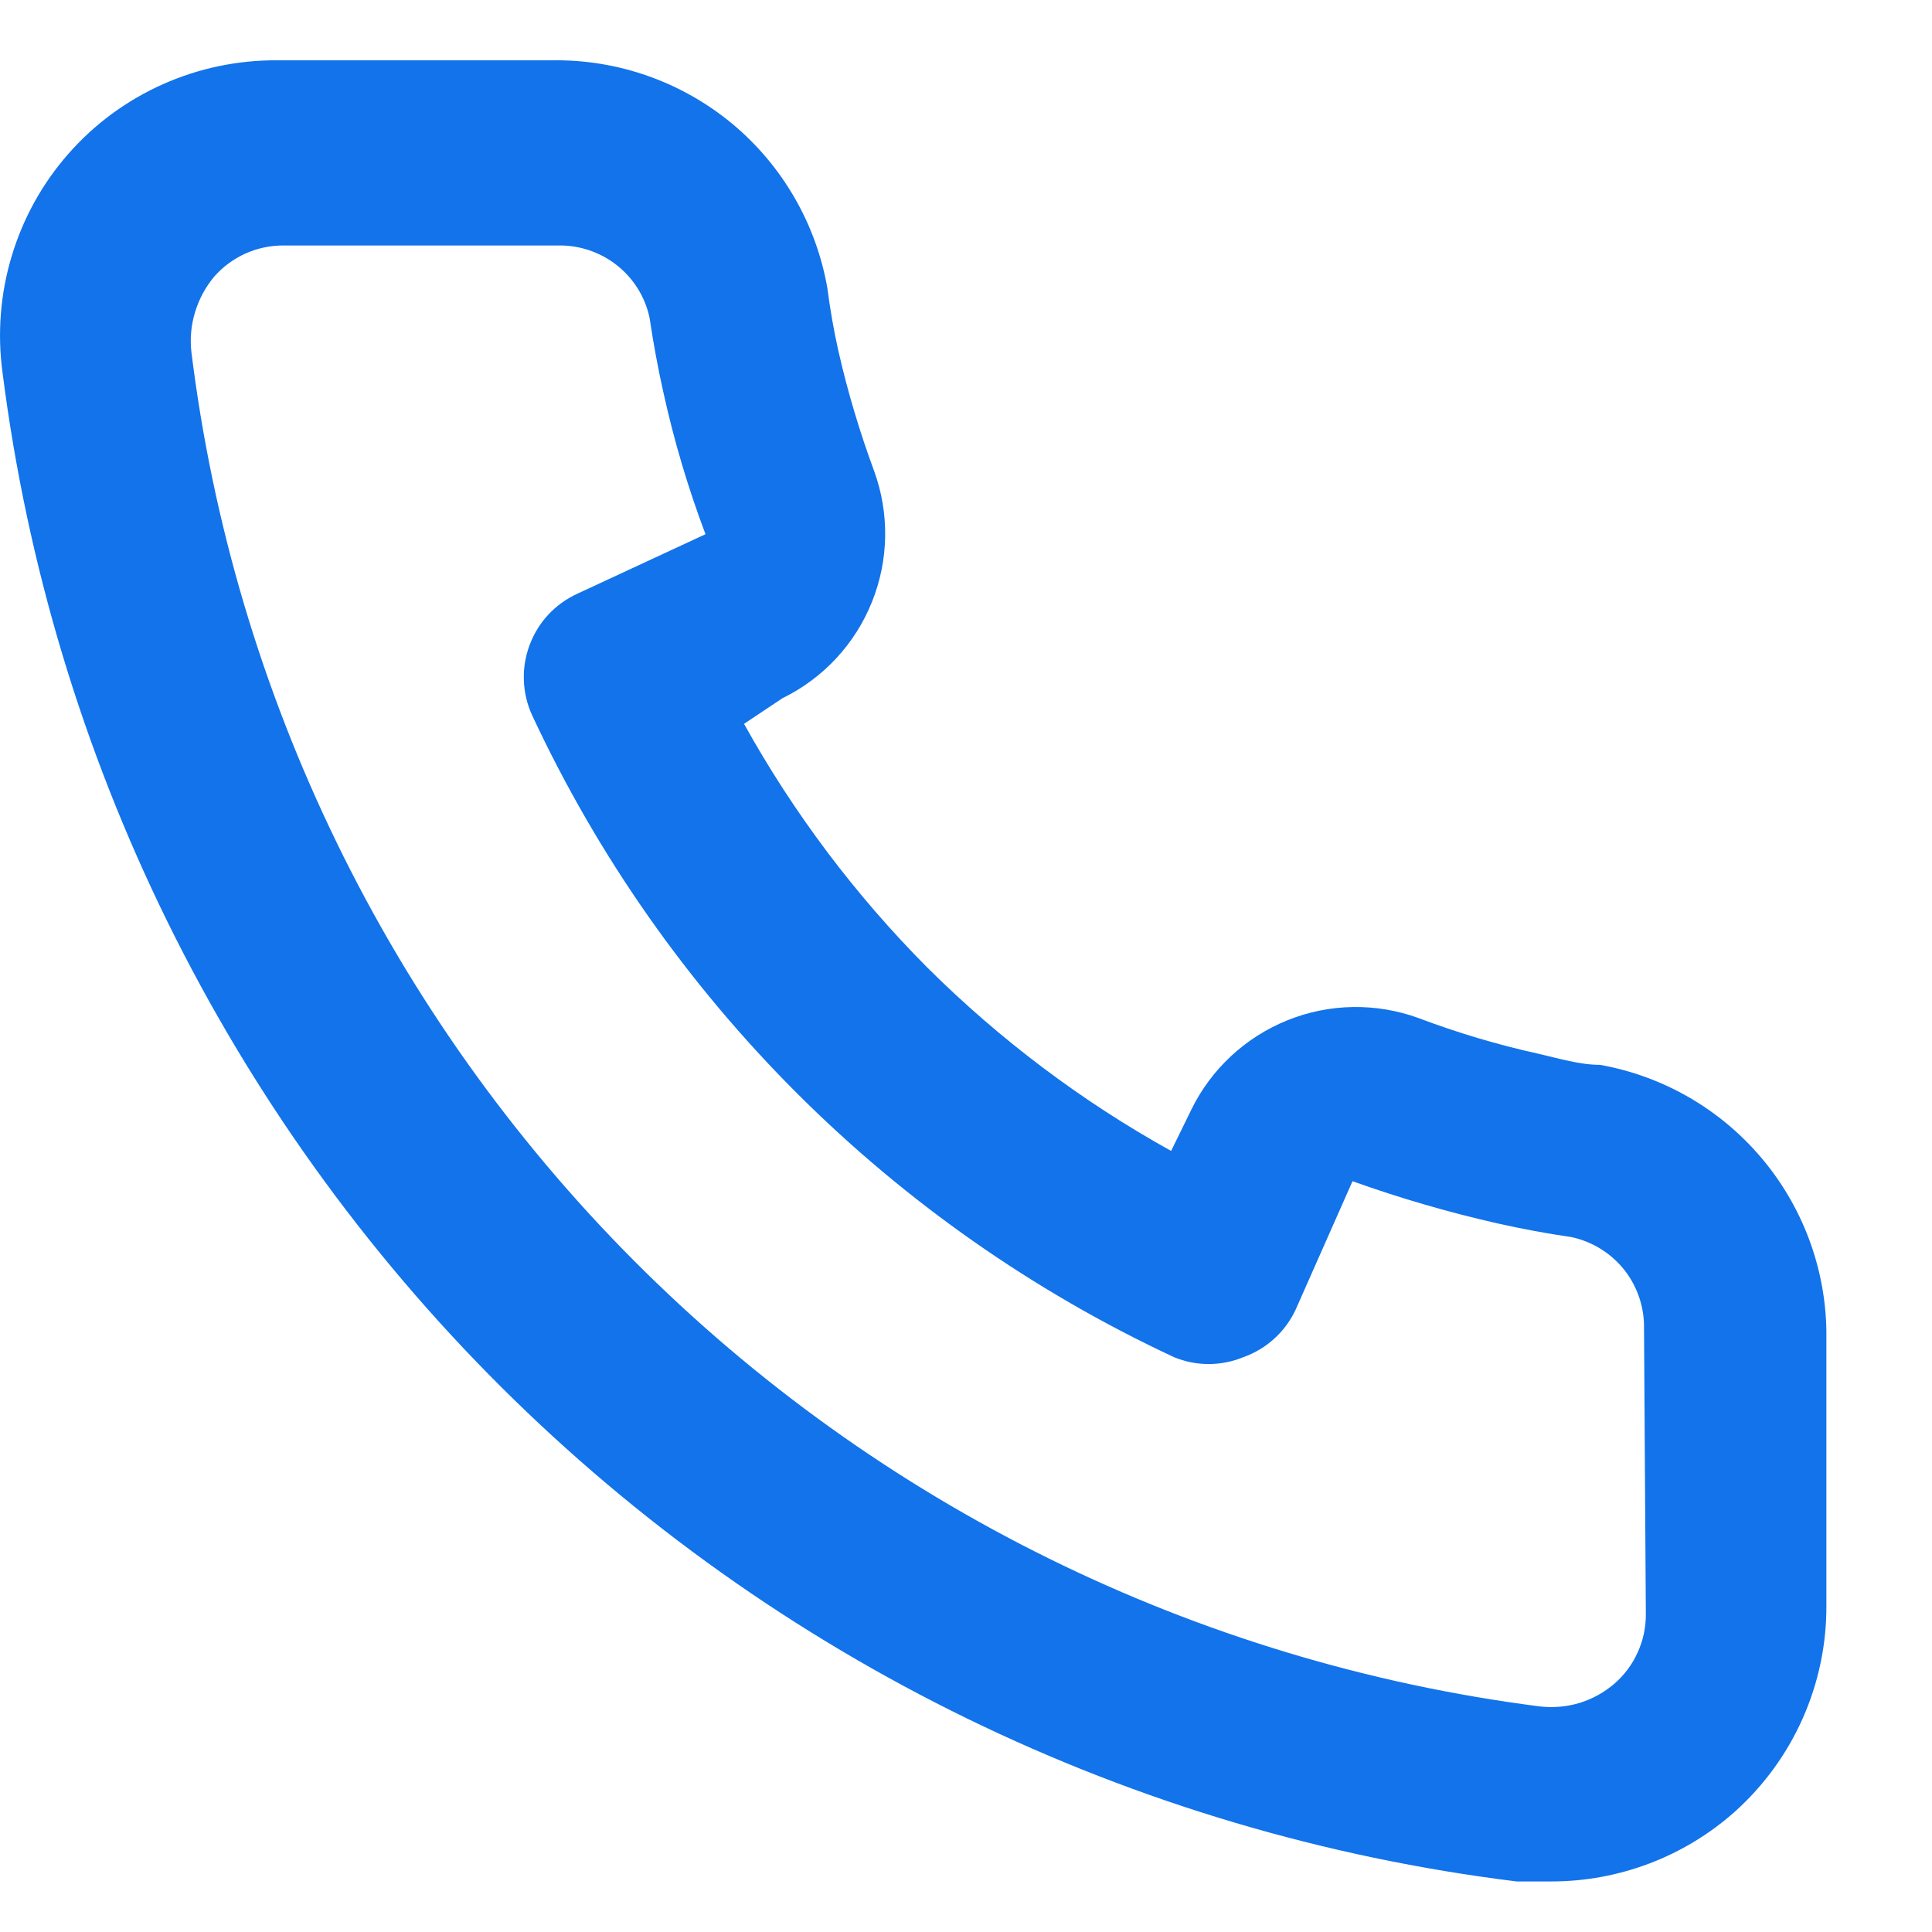
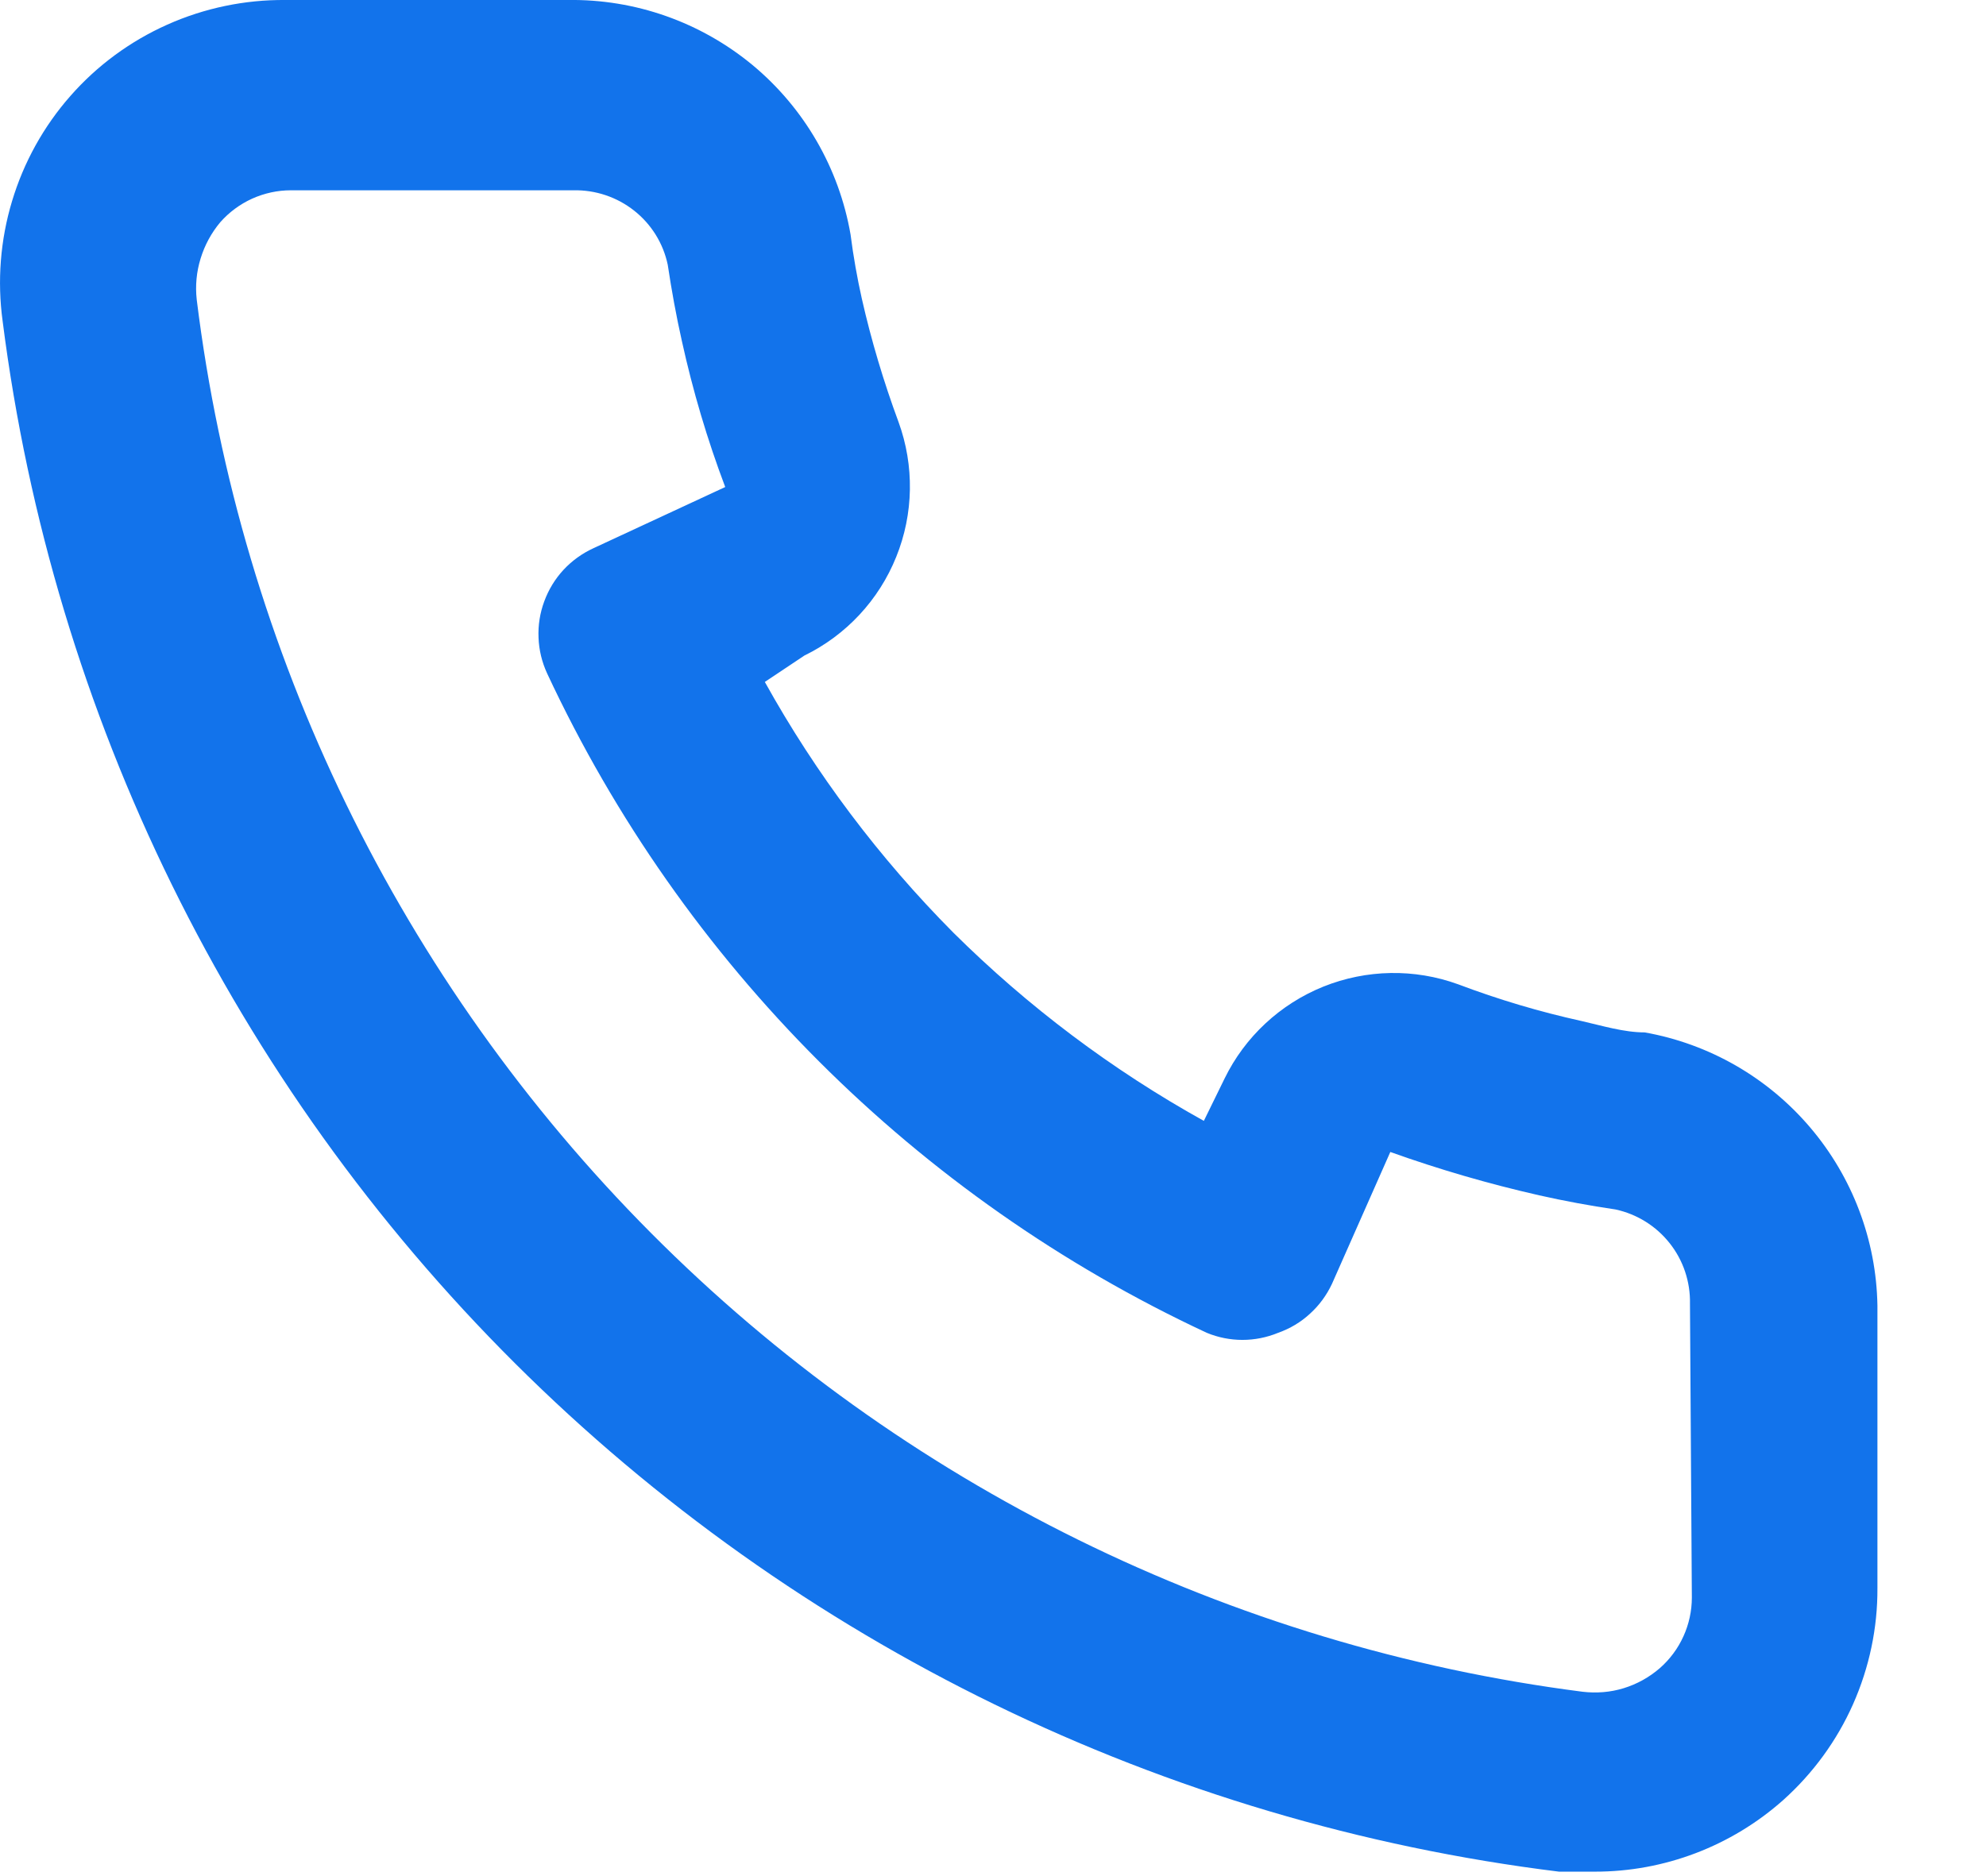
- <svg xmlns="http://www.w3.org/2000/svg" width="18" height="18" viewBox="0 0 18 18" fill="none">
-   <path d="M14.907 9.921C14.719 9.921 14.523 9.861 14.335 9.818C13.954 9.734 13.581 9.623 13.216 9.485C12.82 9.341 12.385 9.348 11.994 9.506C11.603 9.664 11.284 9.96 11.099 10.339L10.911 10.723C10.079 10.261 9.315 9.686 8.64 9.015C7.969 8.34 7.394 7.576 6.932 6.744L7.29 6.505C7.669 6.32 7.966 6.001 8.123 5.61C8.281 5.219 8.288 4.784 8.144 4.388C8.009 4.022 7.897 3.649 7.811 3.269C7.769 3.081 7.734 2.885 7.709 2.688C7.605 2.087 7.29 1.542 6.821 1.152C6.351 0.763 5.758 0.553 5.147 0.562H2.586C2.218 0.559 1.853 0.635 1.517 0.785C1.181 0.935 0.881 1.155 0.638 1.432C0.395 1.708 0.215 2.033 0.109 2.386C0.003 2.738 -0.026 3.109 0.024 3.474C0.479 7.051 2.113 10.375 4.667 12.92C7.222 15.465 10.551 17.087 14.13 17.529H14.454C15.084 17.529 15.692 17.298 16.162 16.88C16.432 16.638 16.648 16.342 16.795 16.011C16.942 15.68 17.018 15.321 17.016 14.958V12.397C17.006 11.804 16.79 11.233 16.405 10.781C16.02 10.329 15.491 10.025 14.907 9.921ZM15.334 15.044C15.334 15.165 15.308 15.285 15.258 15.395C15.208 15.506 15.135 15.604 15.044 15.684C14.948 15.767 14.837 15.829 14.716 15.866C14.596 15.902 14.469 15.913 14.343 15.898C11.146 15.488 8.175 14.025 5.901 11.74C3.627 9.454 2.178 6.477 1.783 3.278C1.769 3.152 1.781 3.026 1.818 2.906C1.855 2.785 1.915 2.674 1.996 2.577C2.076 2.486 2.175 2.413 2.285 2.363C2.396 2.313 2.516 2.287 2.637 2.287H5.198C5.397 2.283 5.591 2.348 5.747 2.471C5.903 2.594 6.011 2.767 6.052 2.962C6.087 3.195 6.129 3.426 6.18 3.653C6.279 4.103 6.41 4.546 6.573 4.977L5.378 5.532C5.276 5.579 5.184 5.645 5.107 5.728C5.031 5.81 4.972 5.907 4.933 6.013C4.894 6.118 4.876 6.23 4.881 6.343C4.885 6.455 4.912 6.565 4.959 6.667C6.188 9.3 8.304 11.415 10.937 12.644C11.144 12.73 11.377 12.73 11.585 12.644C11.692 12.606 11.79 12.547 11.873 12.471C11.957 12.395 12.024 12.303 12.072 12.2L12.601 11.005C13.043 11.163 13.493 11.294 13.951 11.398C14.178 11.449 14.409 11.492 14.642 11.526C14.836 11.568 15.01 11.676 15.133 11.831C15.256 11.987 15.321 12.181 15.317 12.38L15.334 15.044Z" fill="#1273EB" />
+ <svg xmlns="http://www.w3.org/2000/svg" width="18" height="17" viewBox="0 0 18 17" fill="none">
+   <path d="M14.907 9.359C14.719 9.359 14.523 9.299 14.335 9.256C13.954 9.172 13.581 9.061 13.216 8.923C12.82 8.779 12.385 8.787 11.994 8.944C11.603 9.102 11.284 9.398 11.099 9.777L10.911 10.161C10.079 9.699 9.315 9.124 8.64 8.454C7.969 7.778 7.394 7.014 6.932 6.182L7.29 5.943C7.669 5.758 7.966 5.439 8.123 5.048C8.281 4.657 8.288 4.222 8.144 3.826C8.009 3.461 7.897 3.087 7.811 2.707C7.769 2.519 7.734 2.323 7.709 2.126C7.605 1.525 7.29 0.98 6.821 0.59C6.351 0.201 5.758 -0.009 5.147 0H2.586C2.218 -0.003 1.853 0.073 1.517 0.223C1.181 0.373 0.881 0.593 0.638 0.87C0.395 1.146 0.215 1.471 0.109 1.824C0.003 2.176 -0.026 2.547 0.024 2.912C0.479 6.489 2.113 9.813 4.667 12.358C7.222 14.903 10.551 16.525 14.13 16.967H14.454C15.084 16.968 15.692 16.736 16.162 16.318C16.432 16.076 16.648 15.78 16.795 15.449C16.942 15.117 17.018 14.759 17.016 14.396V11.835C17.006 11.242 16.79 10.671 16.405 10.219C16.02 9.767 15.491 9.463 14.907 9.359ZM15.334 14.482C15.334 14.603 15.308 14.723 15.258 14.833C15.208 14.944 15.135 15.042 15.044 15.122C14.948 15.205 14.837 15.267 14.716 15.304C14.596 15.341 14.469 15.351 14.343 15.336C11.146 14.926 8.175 13.463 5.901 11.178C3.627 8.893 2.178 5.915 1.783 2.716C1.769 2.59 1.781 2.464 1.818 2.344C1.855 2.223 1.915 2.112 1.996 2.015C2.076 1.924 2.175 1.851 2.285 1.801C2.396 1.751 2.516 1.725 2.637 1.725H5.198C5.397 1.721 5.591 1.786 5.747 1.909C5.903 2.032 6.011 2.205 6.052 2.4C6.087 2.633 6.129 2.864 6.18 3.091C6.279 3.541 6.41 3.984 6.573 4.415L5.378 4.97C5.276 5.017 5.184 5.083 5.107 5.166C5.031 5.248 4.972 5.345 4.933 5.451C4.894 5.556 4.876 5.668 4.881 5.781C4.885 5.893 4.912 6.003 4.959 6.105C6.188 8.738 8.304 10.854 10.937 12.082C11.144 12.168 11.377 12.168 11.585 12.082C11.692 12.044 11.79 11.986 11.873 11.909C11.957 11.833 12.024 11.741 12.072 11.639L12.601 10.443C13.043 10.601 13.493 10.732 13.951 10.836C14.178 10.887 14.409 10.93 14.642 10.964C14.836 11.006 15.01 11.114 15.133 11.27C15.256 11.425 15.321 11.619 15.317 11.818L15.334 14.482Z" fill="#1273EB" />
</svg>
